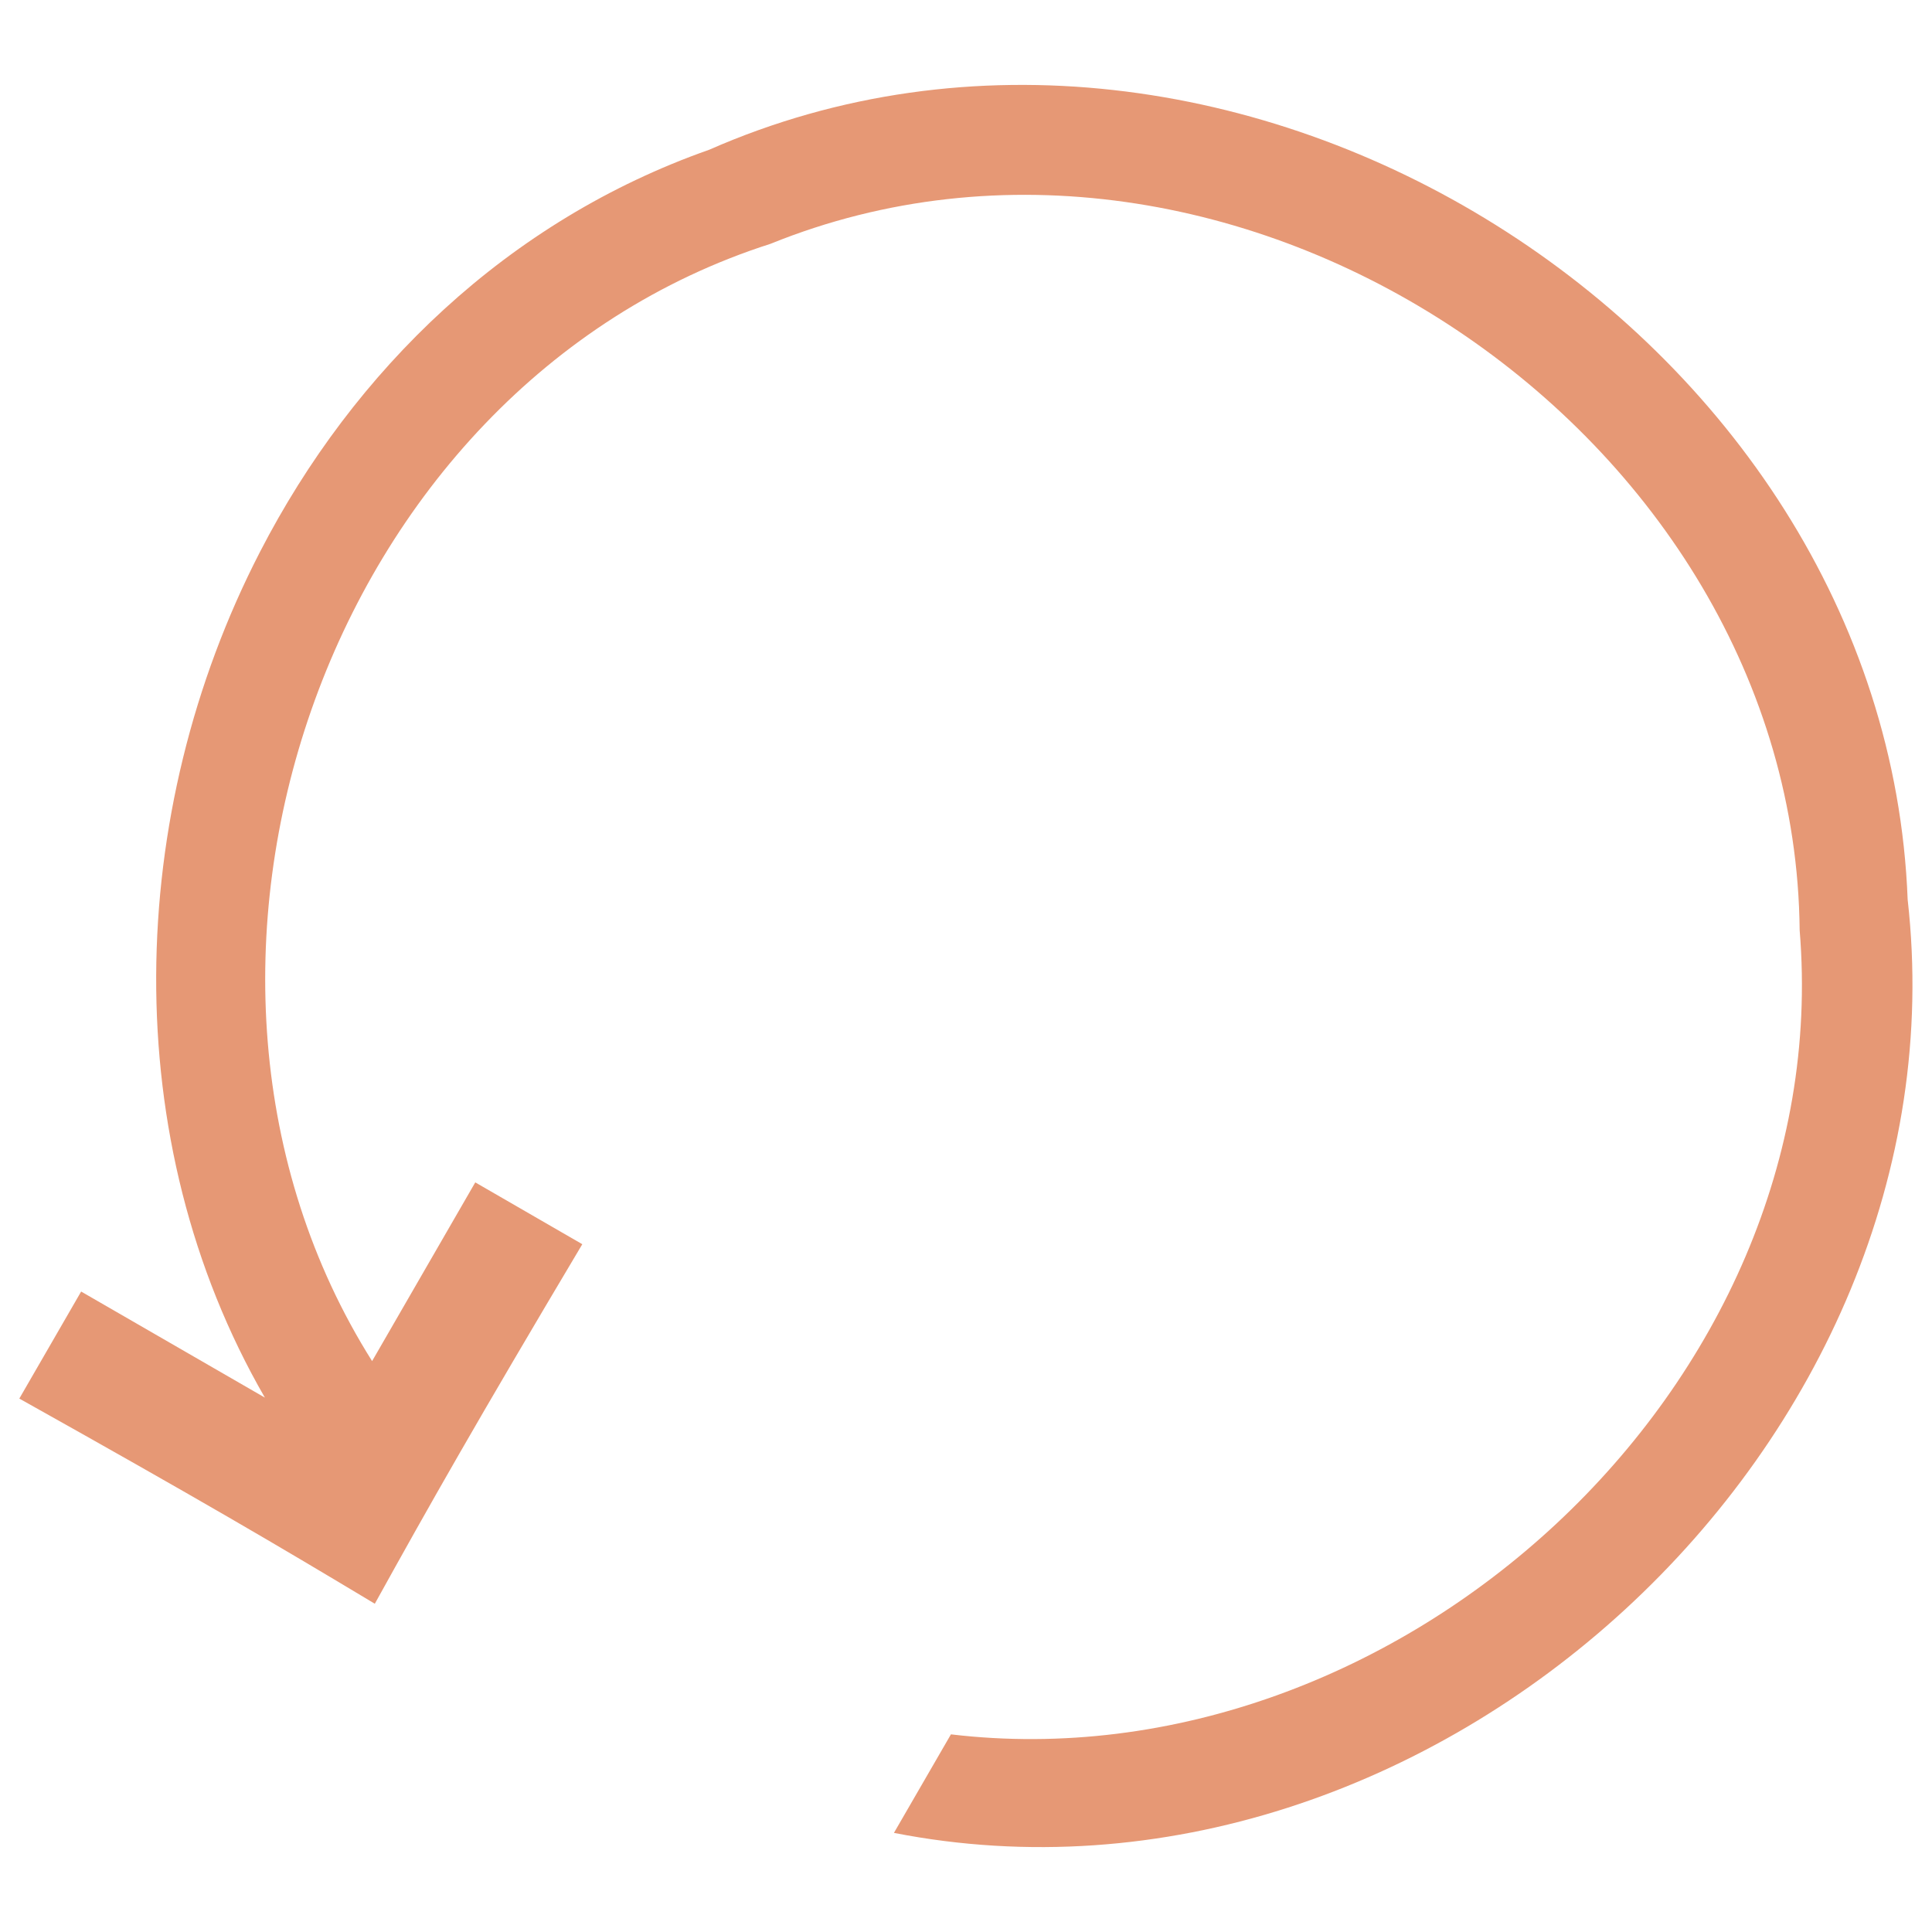
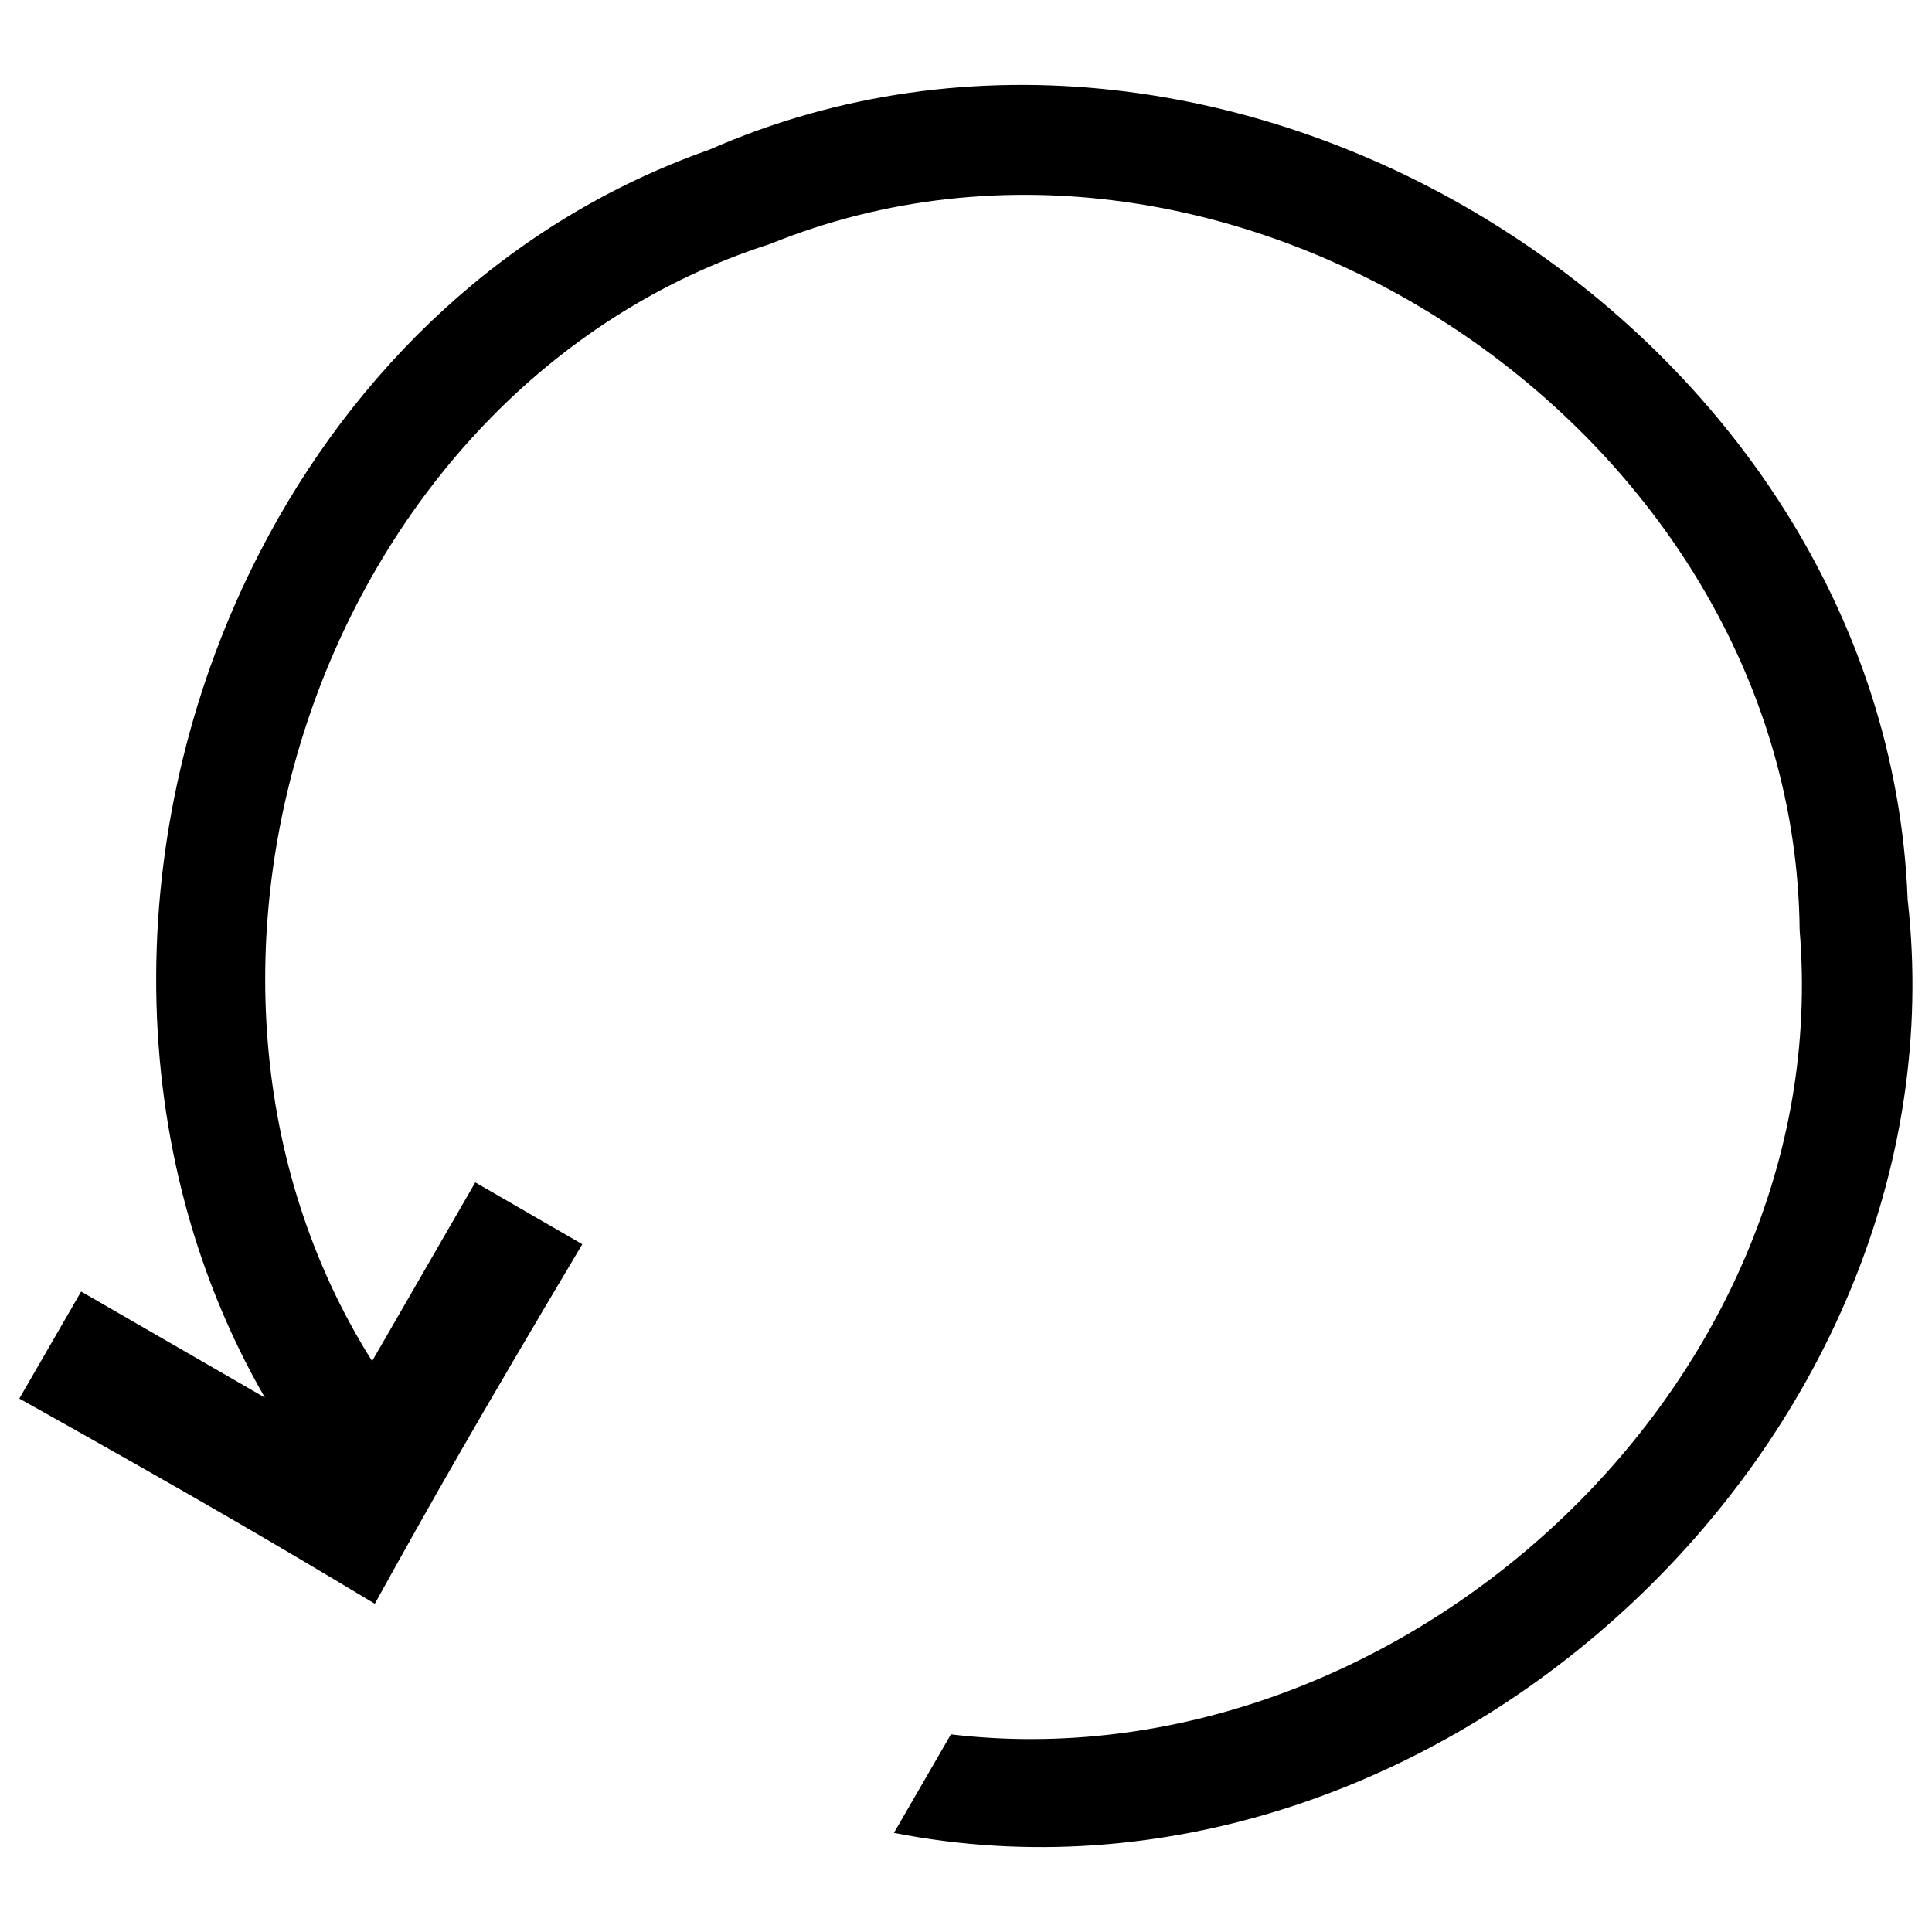
- <svg xmlns="http://www.w3.org/2000/svg" fill="#e69875" version="1.1" x="0px" y="0px" viewBox="0 0 1000 1000" enable-background="new 0 0 1000 1000" xml:space="preserve">
+ <svg xmlns="http://www.w3.org/2000/svg" fill="currentColor" version="1.1" x="0px" y="0px" viewBox="0 0 1000 1000" enable-background="new 0 0 1000 1000" xml:space="preserve">
  <g>
    <path d="M134.6,285.6C64.9,420.7,60.1,590,137.1,723.4L42,668.5l-32,55.4c93.1,52.1,133.6,75.9,184,106.2c28.5-51.5,52.8-94.4,107.4-186.1L246,612l-53.4,92.5C65.4,502.7,167.2,200.3,398.8,126.2C638,29.3,929,223.5,931.5,481.5c19.6,236.7-208.9,443.6-439.3,416.2l-29.5,51c277.7,54.4,556.5-201.7,524.7-483.1C976.1,170.8,637.1-41.2,367.1,77.5C262.8,114.2,183.1,191.5,134.6,285.6z" />
  </g>
</svg>
